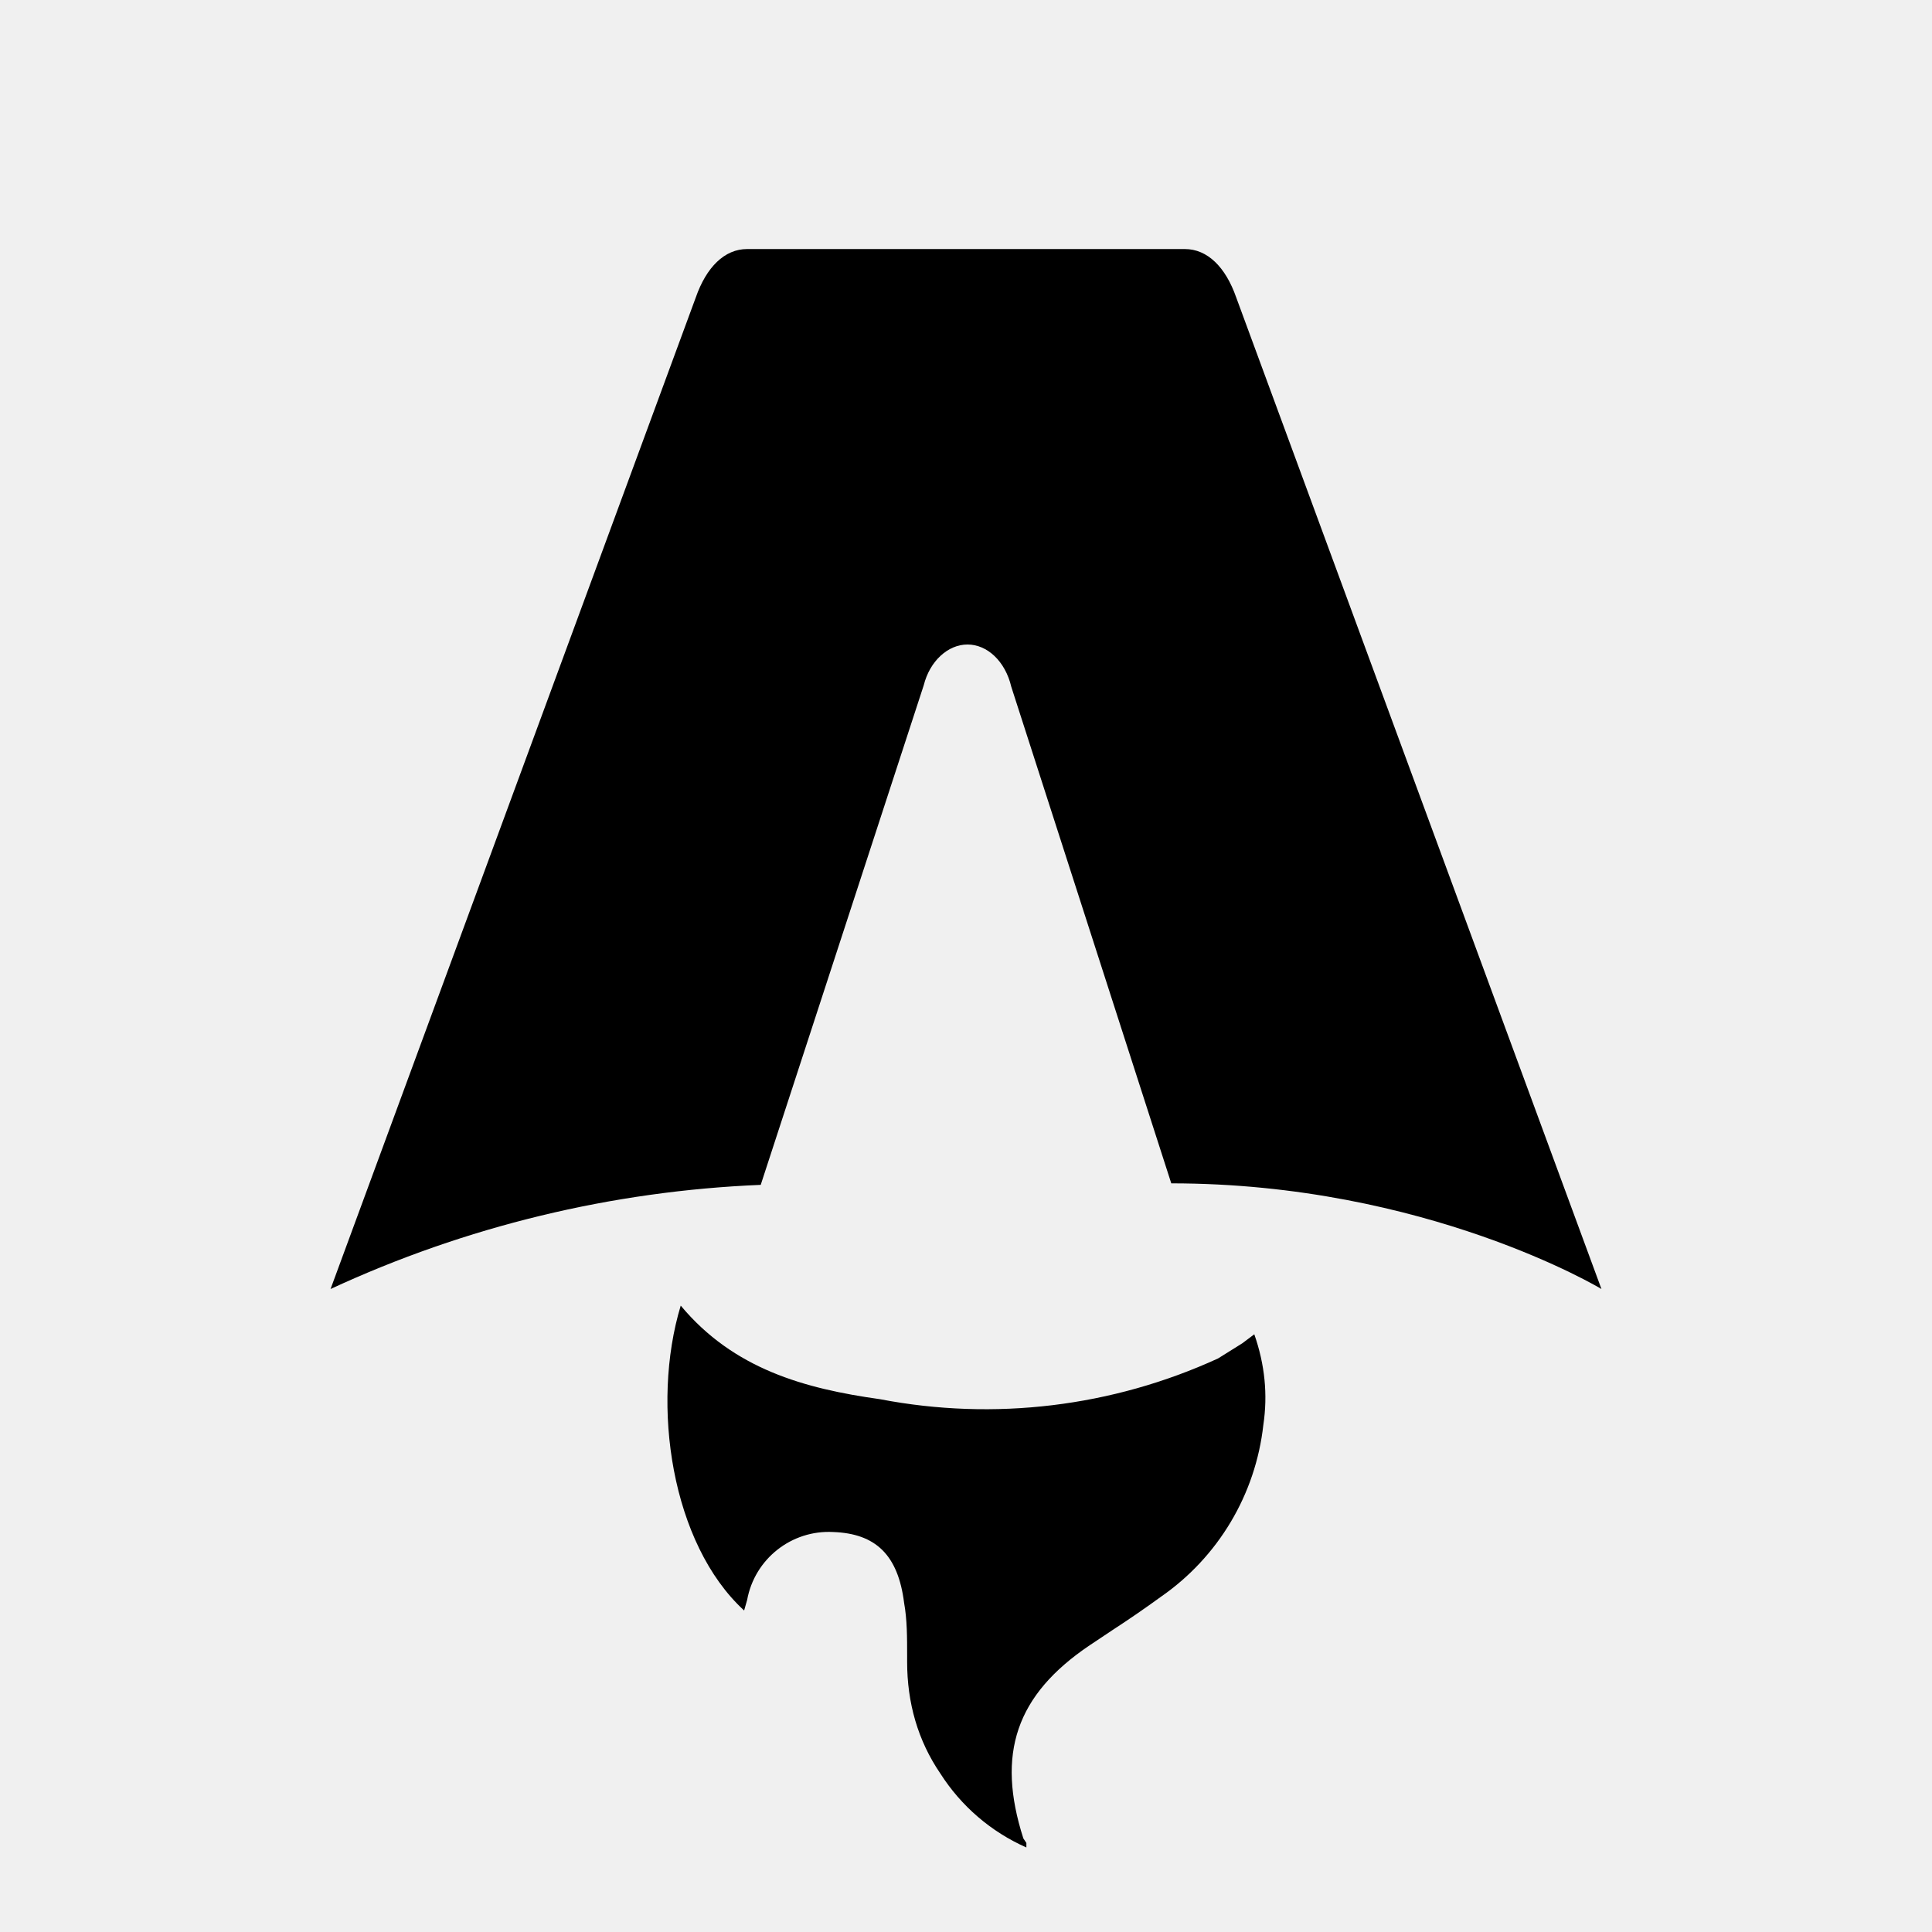
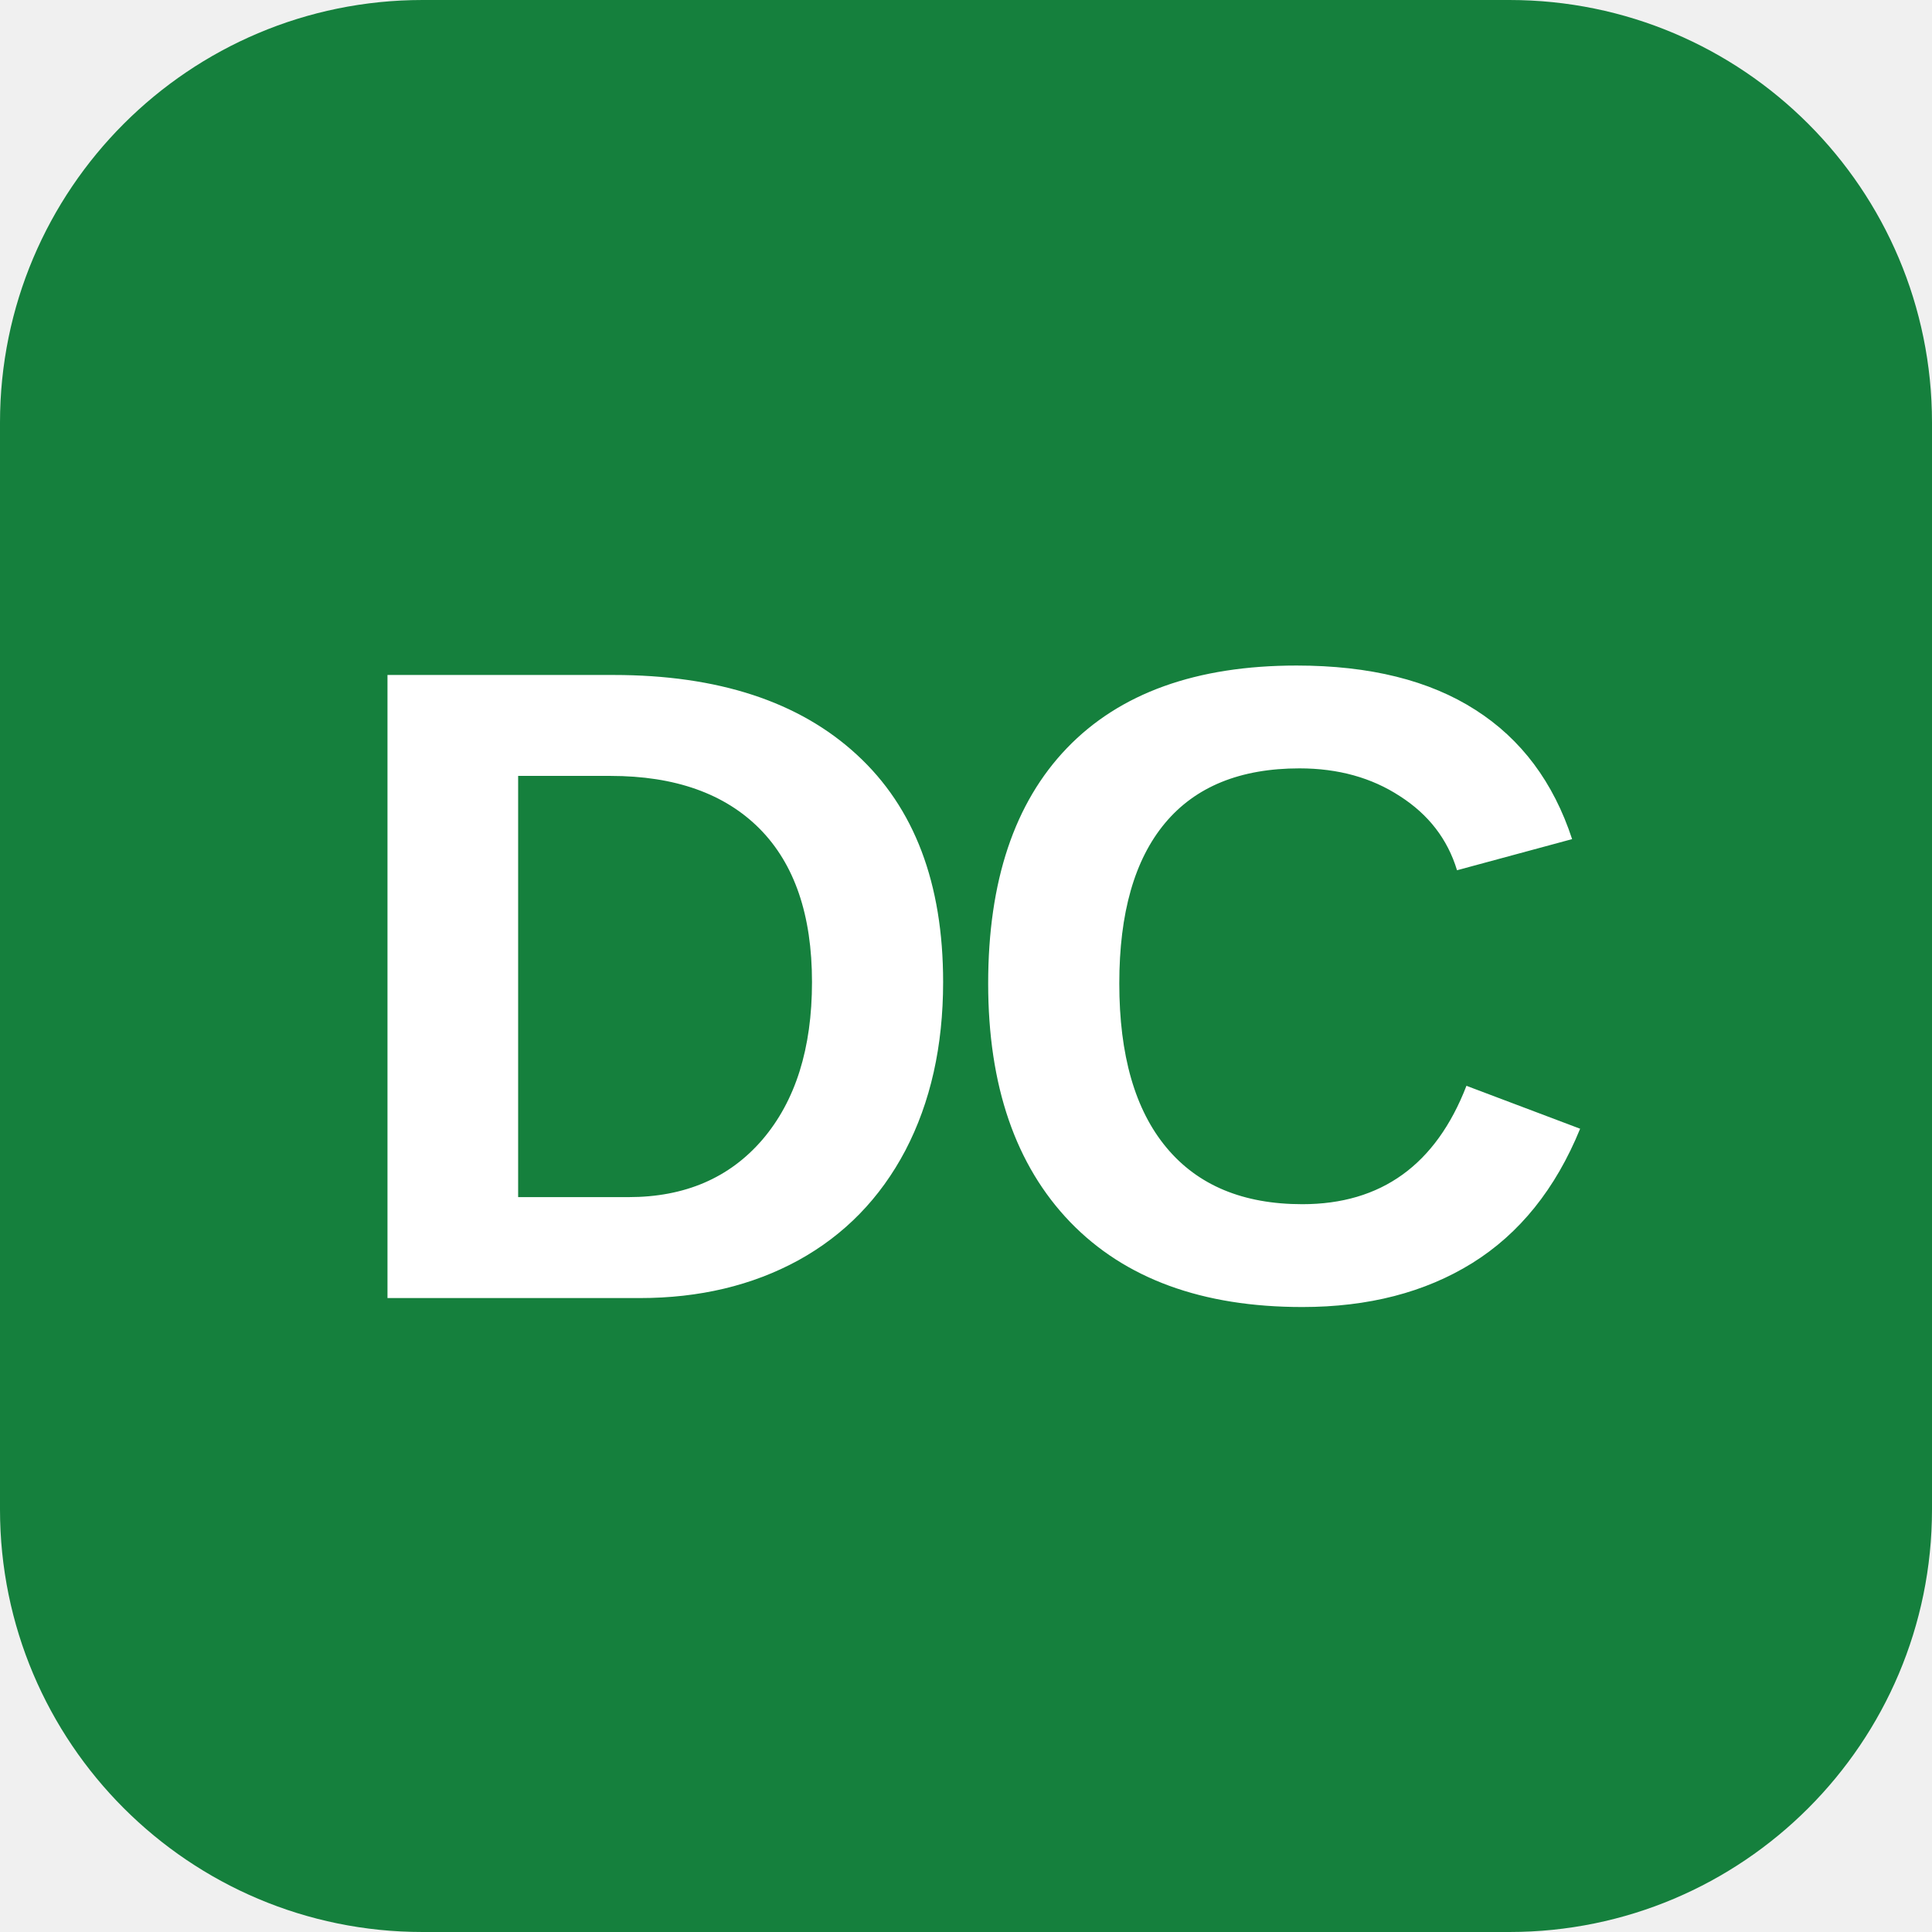
- <svg xmlns="http://www.w3.org/2000/svg" fill="none" viewBox="0 0 128 128">
-   <path d="M50.4 78.5a75.1 75.1 0 0 0-28.5 6.9l24.2-65.7c.7-2 1.9-3.2 3.4-3.2h29c1.5 0 2.7 1.2 3.4 3.2l24.2 65.7s-11.6-7-28.5-7L67 45.5c-.4-1.7-1.6-2.8-2.9-2.8-1.3 0-2.5 1.1-2.9 2.7L50.4 78.5Zm-1.1 28.2Zm-4.2-20.2c-2 6.6-.6 15.8 4.2 20.2a17.5 17.5 0 0 1 .2-.7 5.5 5.5 0 0 1 5.7-4.5c2.8.1 4.3 1.5 4.7 4.7.2 1.1.2 2.3.2 3.5v.4c0 2.7.7 5.2 2.2 7.4a13 13 0 0 0 5.7 4.9v-.3l-.2-.3c-1.8-5.6-.5-9.5 4.4-12.8l1.5-1a73 73 0 0 0 3.2-2.2 16 16 0 0 0 6.8-11.4c.3-2 .1-4-.6-6l-.8.6-1.6 1a37 37 0 0 1-22.4 2.7c-5-.7-9.7-2-13.2-6.2Z" />
-   <style>
-         path { fill: #000; }
-         @media (prefers-color-scheme: dark) {
-             path { fill: #FFF; }
-         }
-     </style>
+ <svg xmlns="http://www.w3.org/2000/svg" viewBox="0 0 64 64">
+   <rect width="64" height="64" rx="14" fill="rgb(21,128,61)" />
+   <text x="32" y="43" text-anchor="middle" font-family="Arial, Helvetica, sans-serif" font-size="30" font-weight="700" letter-spacing="-1" fill="#fff">DC</text>
</svg>
